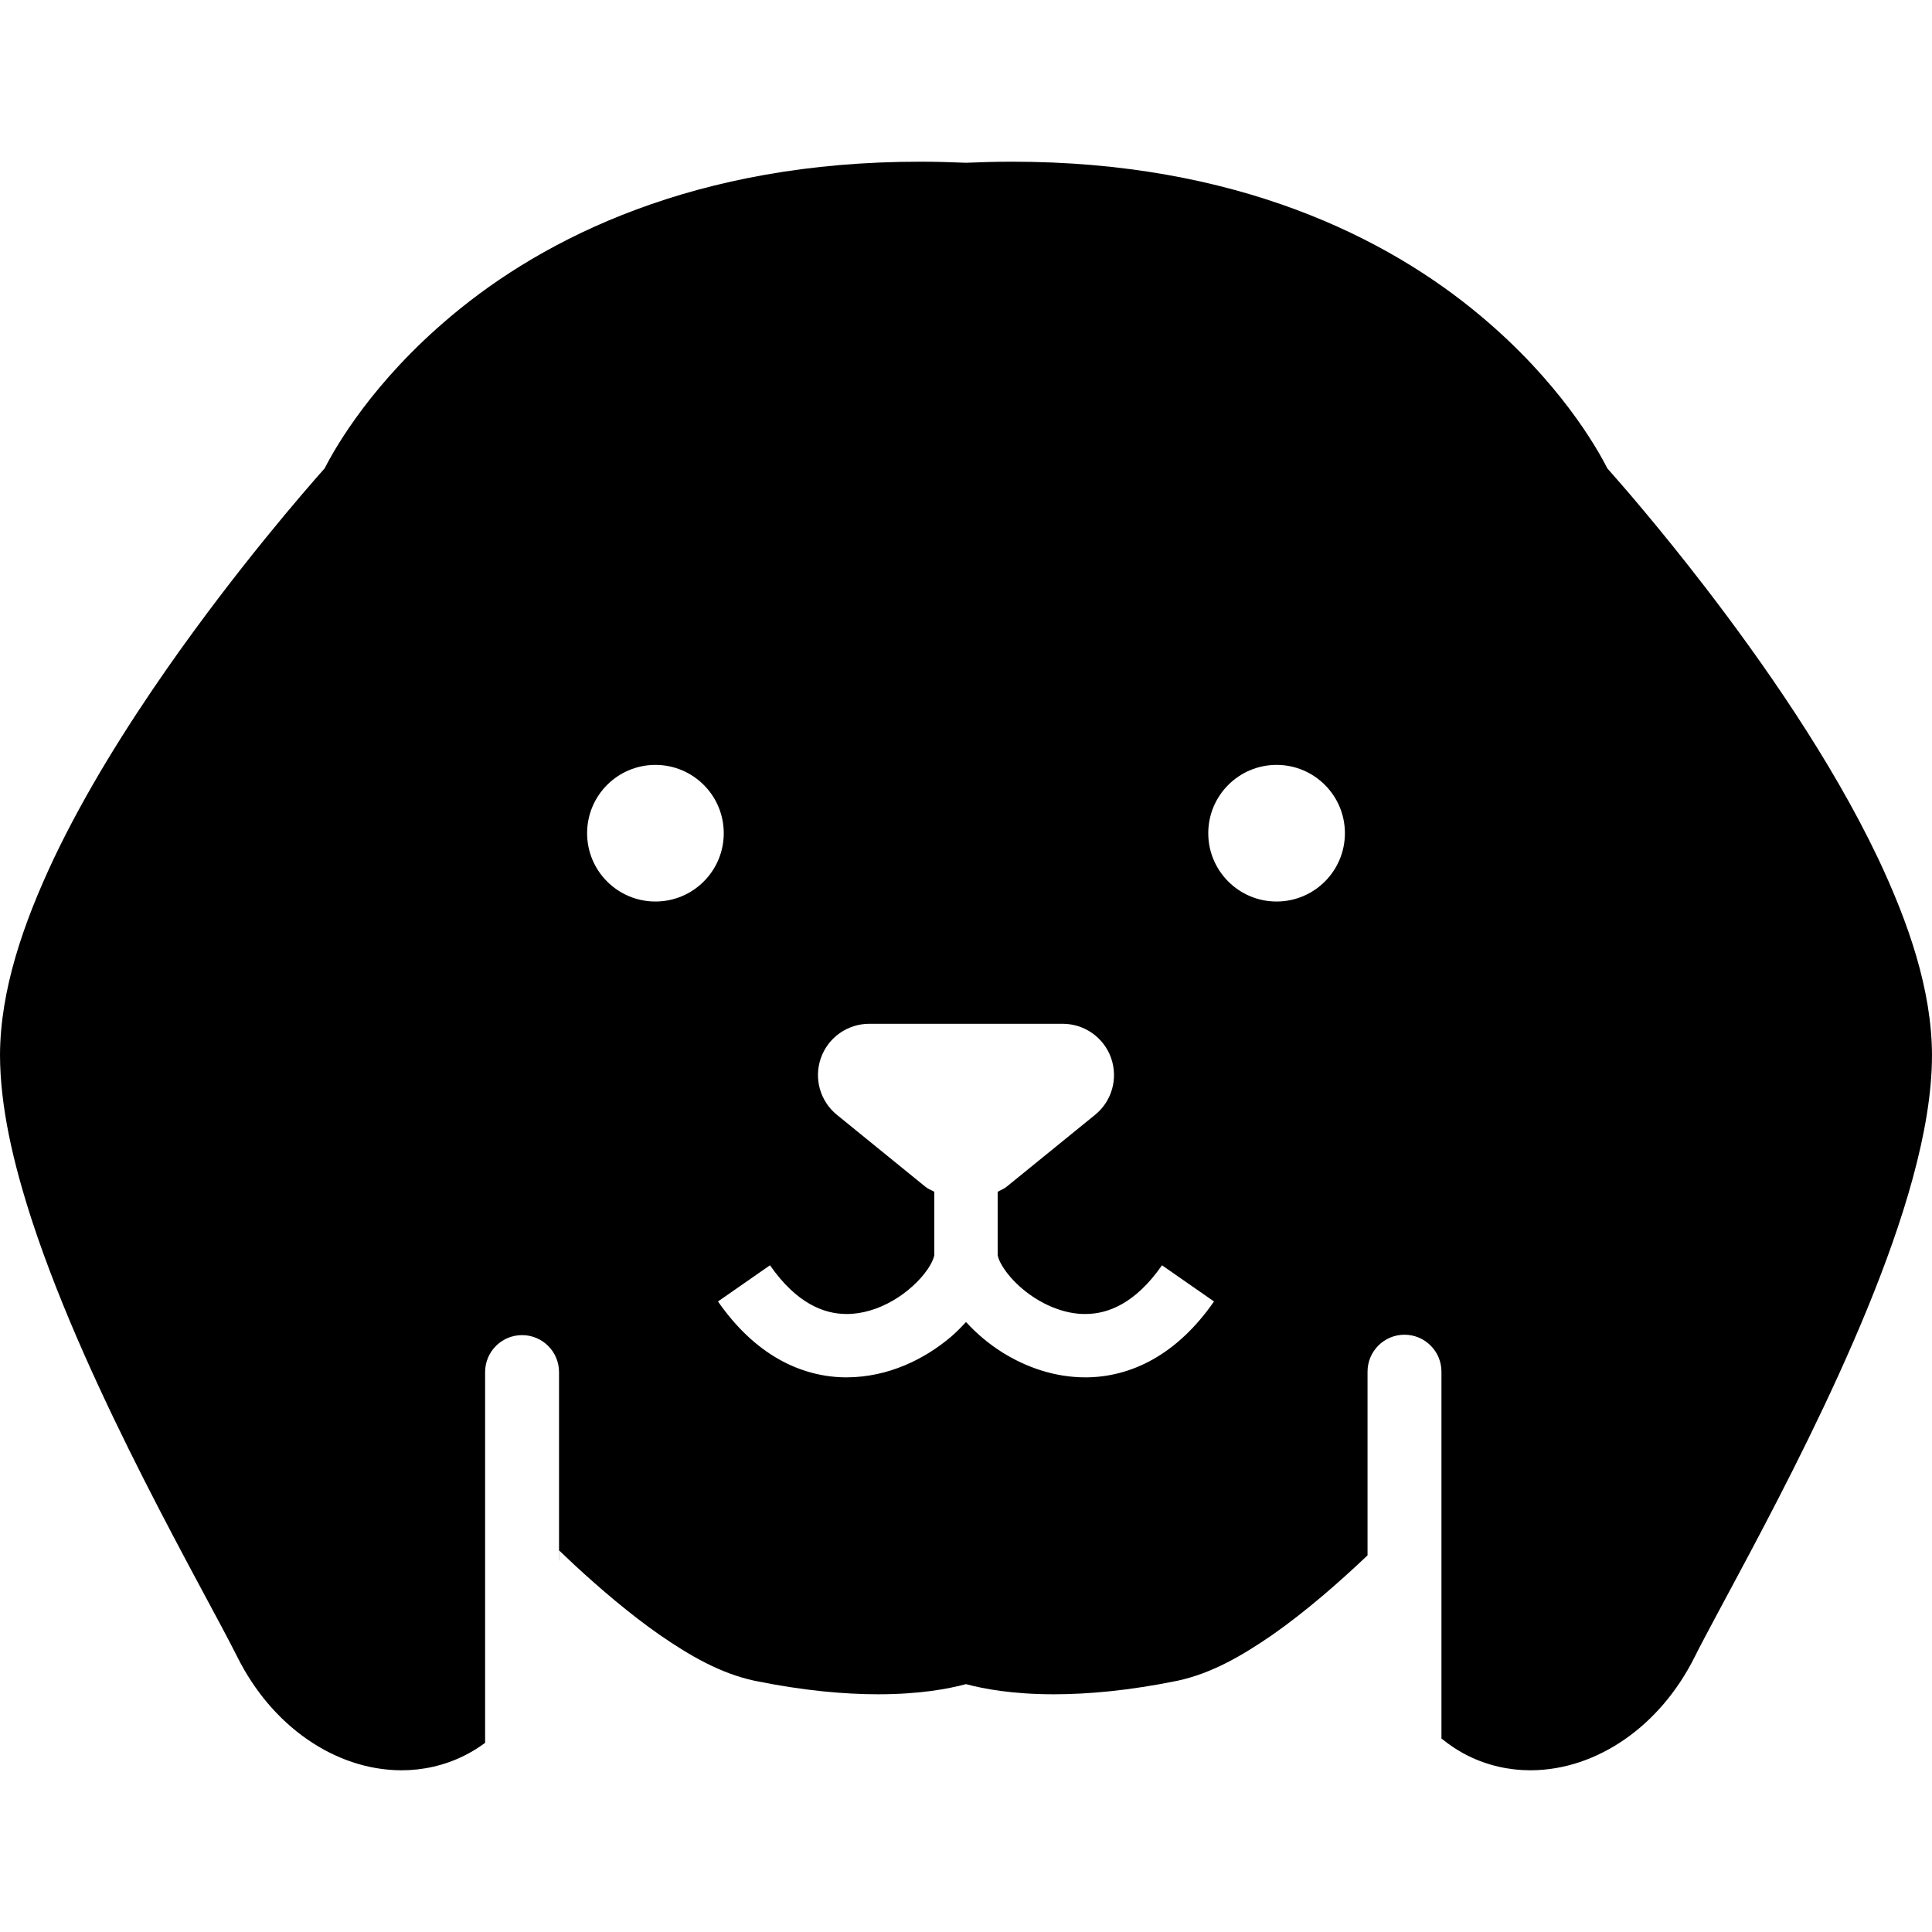
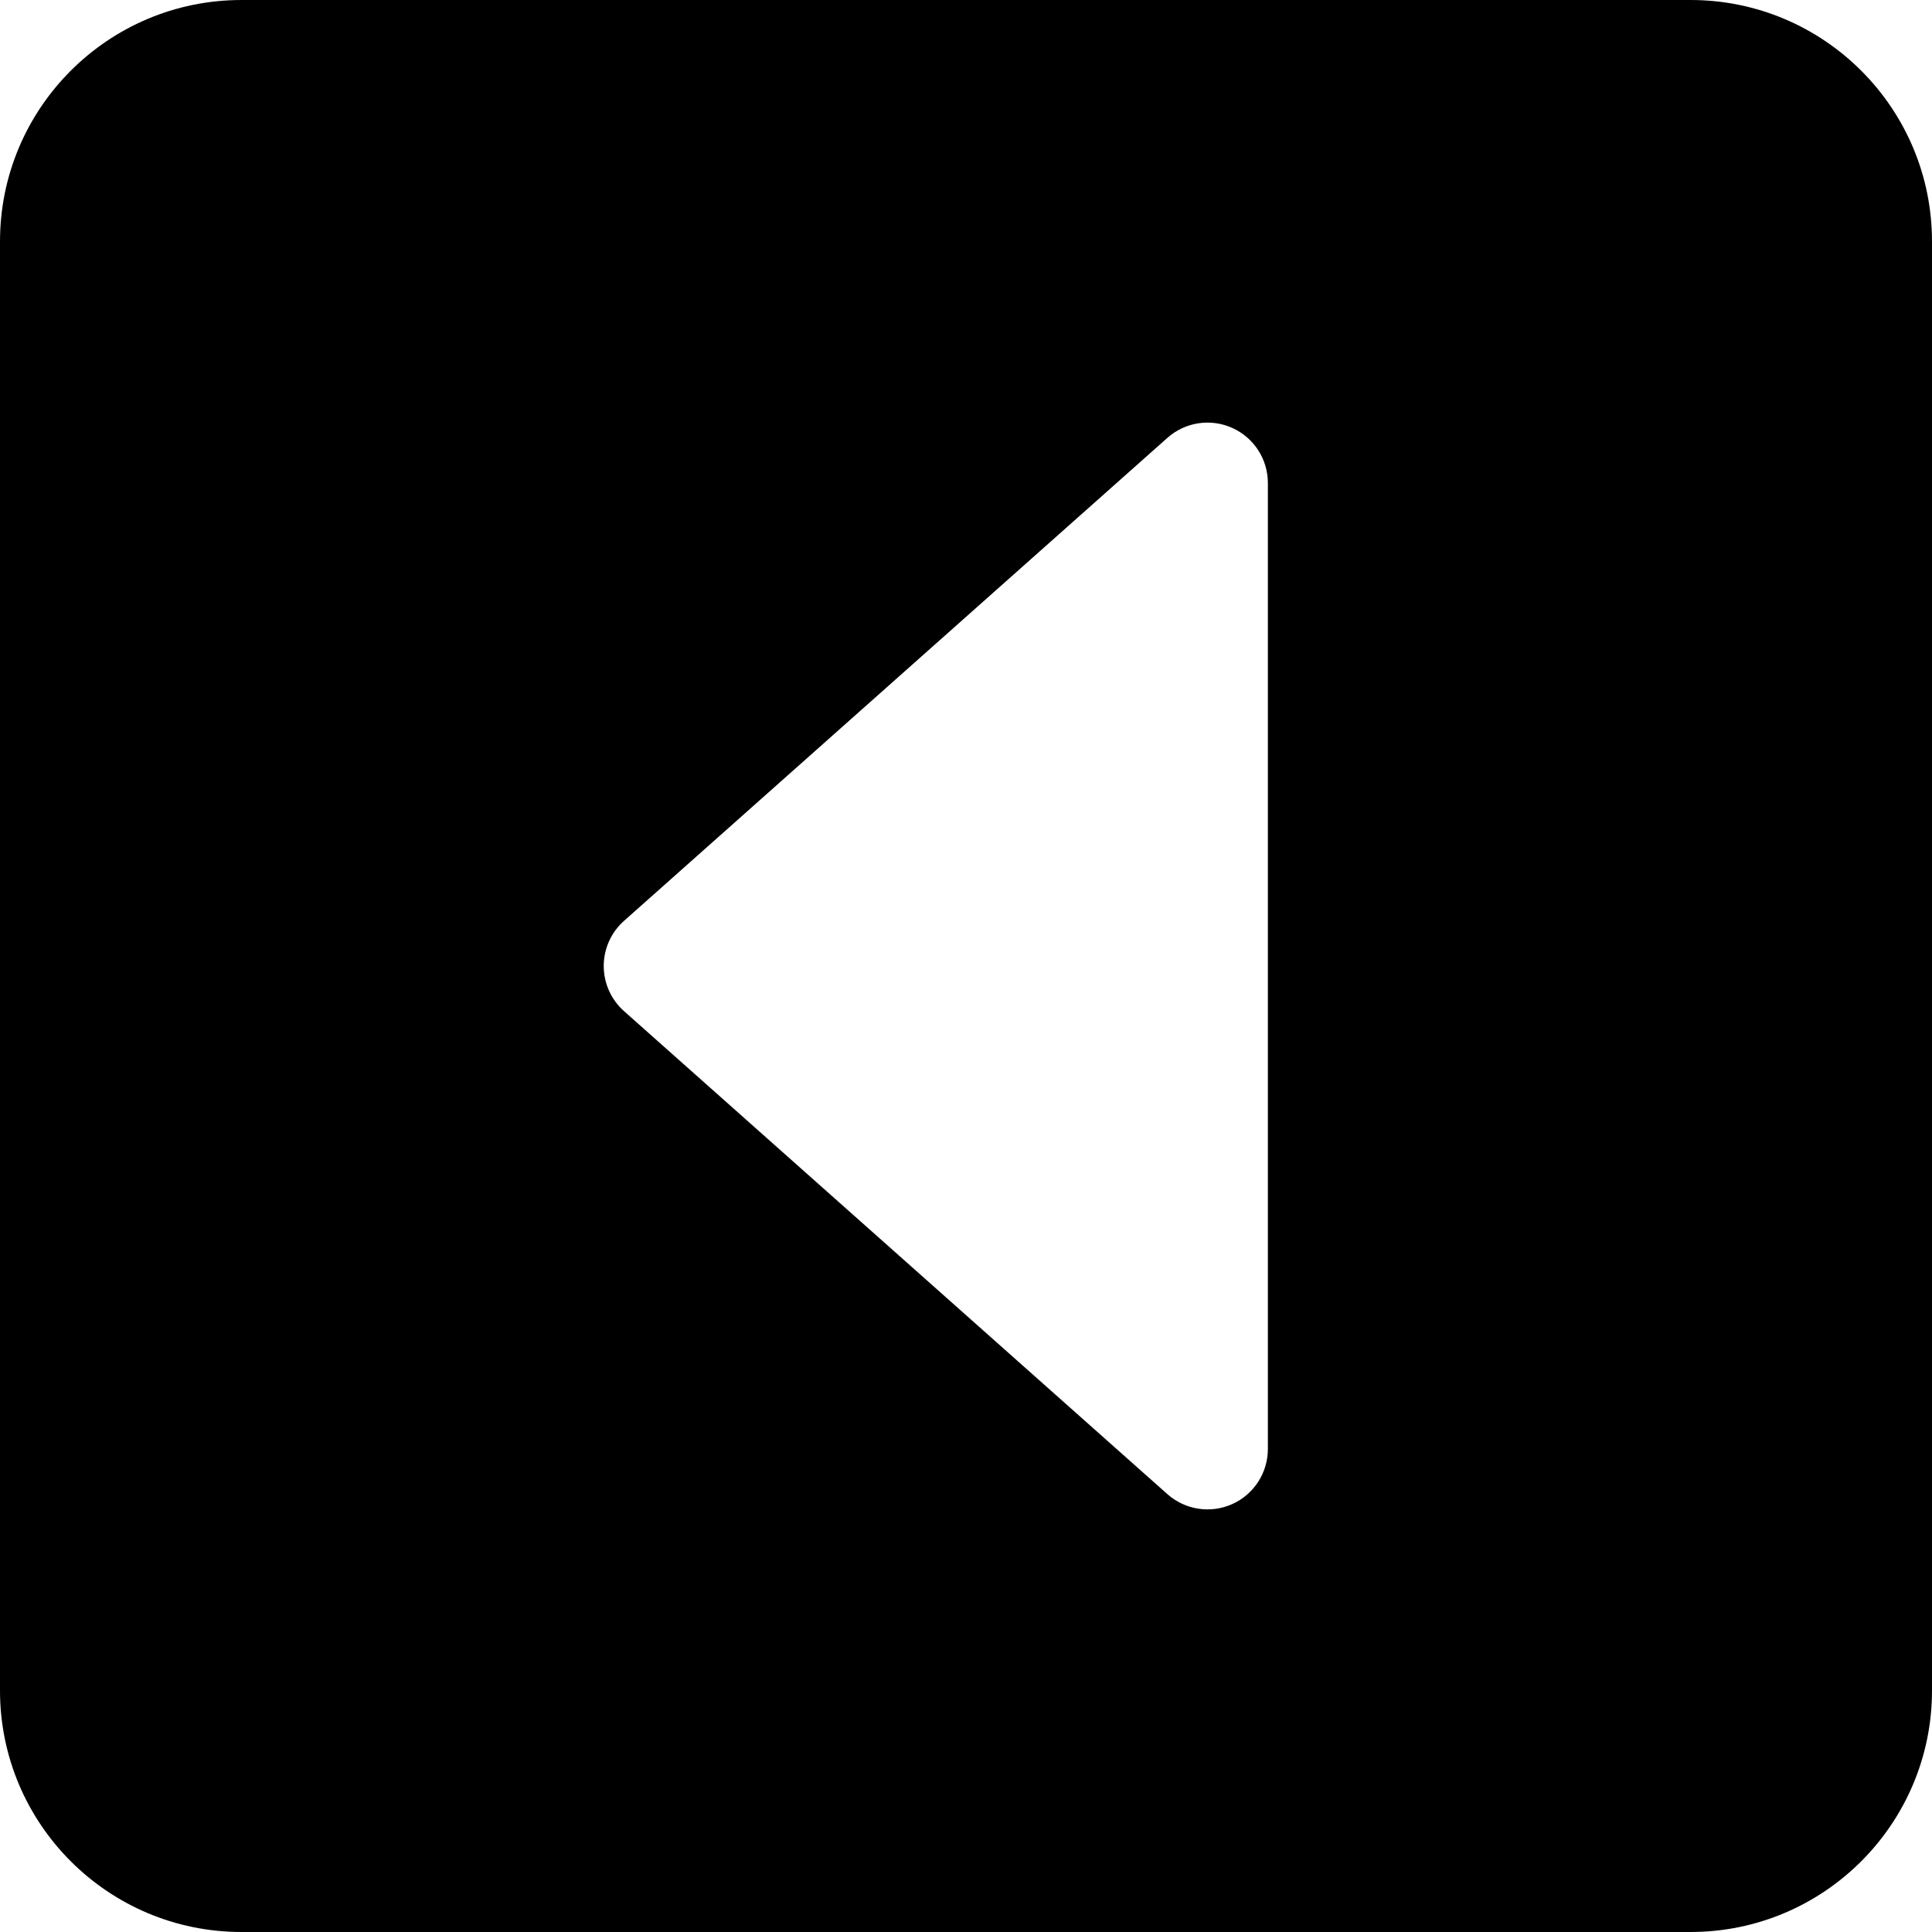
- <svg xmlns="http://www.w3.org/2000/svg" height="800px" width="800px" version="1.1" id="_x32_" viewBox="0 0 512 512" xml:space="preserve">
-   <style type="text/css">
- 	.st0{fill:#000000;}
- </style>
-   <g>
-     <path class="st0" d="M497.663,227.37c-12.477-26.149-30.597-52.004-45.656-71.612c-12.489-16.231-22.768-27.954-26.038-31.626   c-2.894-5.681-12.743-22.977-33.602-40.429c-24.6-20.666-64.784-40.922-124.342-40.848c-3.918,0-7.939,0.107-12.026,0.279   c-4.09-0.172-8.107-0.279-12.026-0.279c-59.558-0.074-99.741,20.182-124.342,40.848c-20.85,17.452-30.699,34.741-33.596,40.421   c-4.726,5.304-23.158,26.396-41.799,53.103c-10.755,15.427-21.584,32.699-29.9,50.143C6.078,244.855,0.082,262.439,0,279.563   c0.04,13.796,3.504,28.666,8.541,44.11c7.595,23.117,18.969,47.422,29.576,68.358c5.304,10.46,10.415,20.06,14.755,28.15   c4.332,8.074,7.915,14.706,10.014,18.911c4.586,9.165,10.98,16.592,18.472,21.804c7.481,5.206,16.128,8.239,25.051,8.247   c5.636,0.008,11.354-1.254,16.592-3.861c1.938-0.958,3.795-2.107,5.558-3.41v-98.254c0-5.411,4.385-9.796,9.792-9.796   c5.41,0,9.796,4.385,9.796,9.796v50.193c0-0.222,0.029-0.418,0.029-0.64c0-0.746,0-1.533,0-2.288   c1.34,1.288,2.693,2.574,4.11,3.886c6.894,6.37,14.617,12.96,22.568,18.518c8.017,5.508,16.01,10.173,25.117,12.132   c13.03,2.656,23.912,3.582,32.72,3.582c10.931,0.008,18.652-1.434,23.309-2.689c4.656,1.255,12.378,2.697,23.31,2.689   c8.808,0,19.69-0.926,32.72-3.582c9.108-1.959,17.1-6.624,25.117-12.132c9.038-6.328,17.727-13.952,25.264-21.1v-48.676   c0-5.41,4.385-9.796,9.792-9.796c5.41,0,9.796,4.386,9.796,9.796v97.212c2.192,1.787,4.528,3.328,7,4.558   c5.238,2.607,10.955,3.869,16.591,3.861c8.919-0.008,17.571-3.041,25.051-8.247c7.493-5.212,13.886-12.64,18.473-21.804   c2.811-5.632,8.214-15.477,14.587-27.477c9.587-18.068,21.464-41.217,31.072-64.596c4.804-11.706,9.046-23.461,12.14-34.814   c3.082-11.361,5.07-22.28,5.087-32.642C511.918,262.439,505.922,244.855,497.663,227.37z M173.694,238.912   c-9.996,0-18.104-8.107-18.104-18.099c0-10.001,8.107-18.108,18.104-18.108c10.001,0,18.109,8.107,18.109,18.108   C191.802,230.805,183.694,238.912,173.694,238.912z M305.594,360.217c-5.865,3.328-12.103,4.811-17.993,4.796   c-8.255-0.008-15.731-2.747-21.858-6.542c-3.768-2.353-6.997-5.132-9.743-8.124c-1.254,1.361-2.558,2.706-4.029,3.96   c-7,5.91-16.542,10.656-27.571,10.706c-5.89,0.016-12.129-1.468-17.994-4.796c-5.878-3.32-11.333-8.41-16.133-15.313l13.78-9.591   c3.632,5.214,7.255,8.386,10.616,10.288c3.372,1.894,6.537,2.615,9.73,2.623c4.152,0.008,8.435-1.345,12.25-3.566   c3.8-2.196,7.054-5.27,8.951-7.968c1.284-1.771,1.902-3.394,1.98-3.951l0.024-0.18c0-4.632,0-10.714,0-16.723   c-0.771-0.442-1.607-0.721-2.316-1.295l-23.498-19.1c-4.463-3.615-6.16-9.656-4.238-15.083c1.926-5.418,7.054-9.041,12.804-9.041   h51.279c5.755,0,10.882,3.623,12.809,9.041c1.918,5.427,0.226,11.468-4.238,15.083l-23.502,19.1   c-0.705,0.574-1.541,0.844-2.312,1.295c0,6.009,0,12.091,0,16.723l0.024,0.18l0.18,0.656c0.197,0.574,0.562,1.369,1.112,2.254   c1.094,1.787,2.905,3.935,5.18,5.853c4.57,3.91,10.829,6.772,16.711,6.722c3.188-0.008,6.353-0.73,9.726-2.623   c3.364-1.902,6.984-5.074,10.619-10.288l13.78,9.591C316.927,351.807,311.471,356.897,305.594,360.217z M338.306,238.912   c-9.996,0-18.104-8.107-18.104-18.099c0-10.001,8.107-18.108,18.104-18.108c10.001,0,18.108,8.107,18.108,18.108   C356.413,230.805,348.306,238.912,338.306,238.912z" />
-   </g>
+ <svg xmlns="http://www.w3.org/2000/svg" width="16" height="16" fill="currentColor" class="bi bi-caret-left-square-fill" viewBox="0 0 16 16">
+   <path d="M0 2a2 2 0 0 1 2-2h12a2 2 0 0 1 2 2v12a2 2 0 0 1-2 2H2a2 2 0 0 1-2-2zm10.5 10V4a.5.5 0 0 0-.832-.374l-4.5 4a.5.5 0 0 0 0 .748l4.5 4A.5.5 0 0 0 10.5 12" />
</svg>
